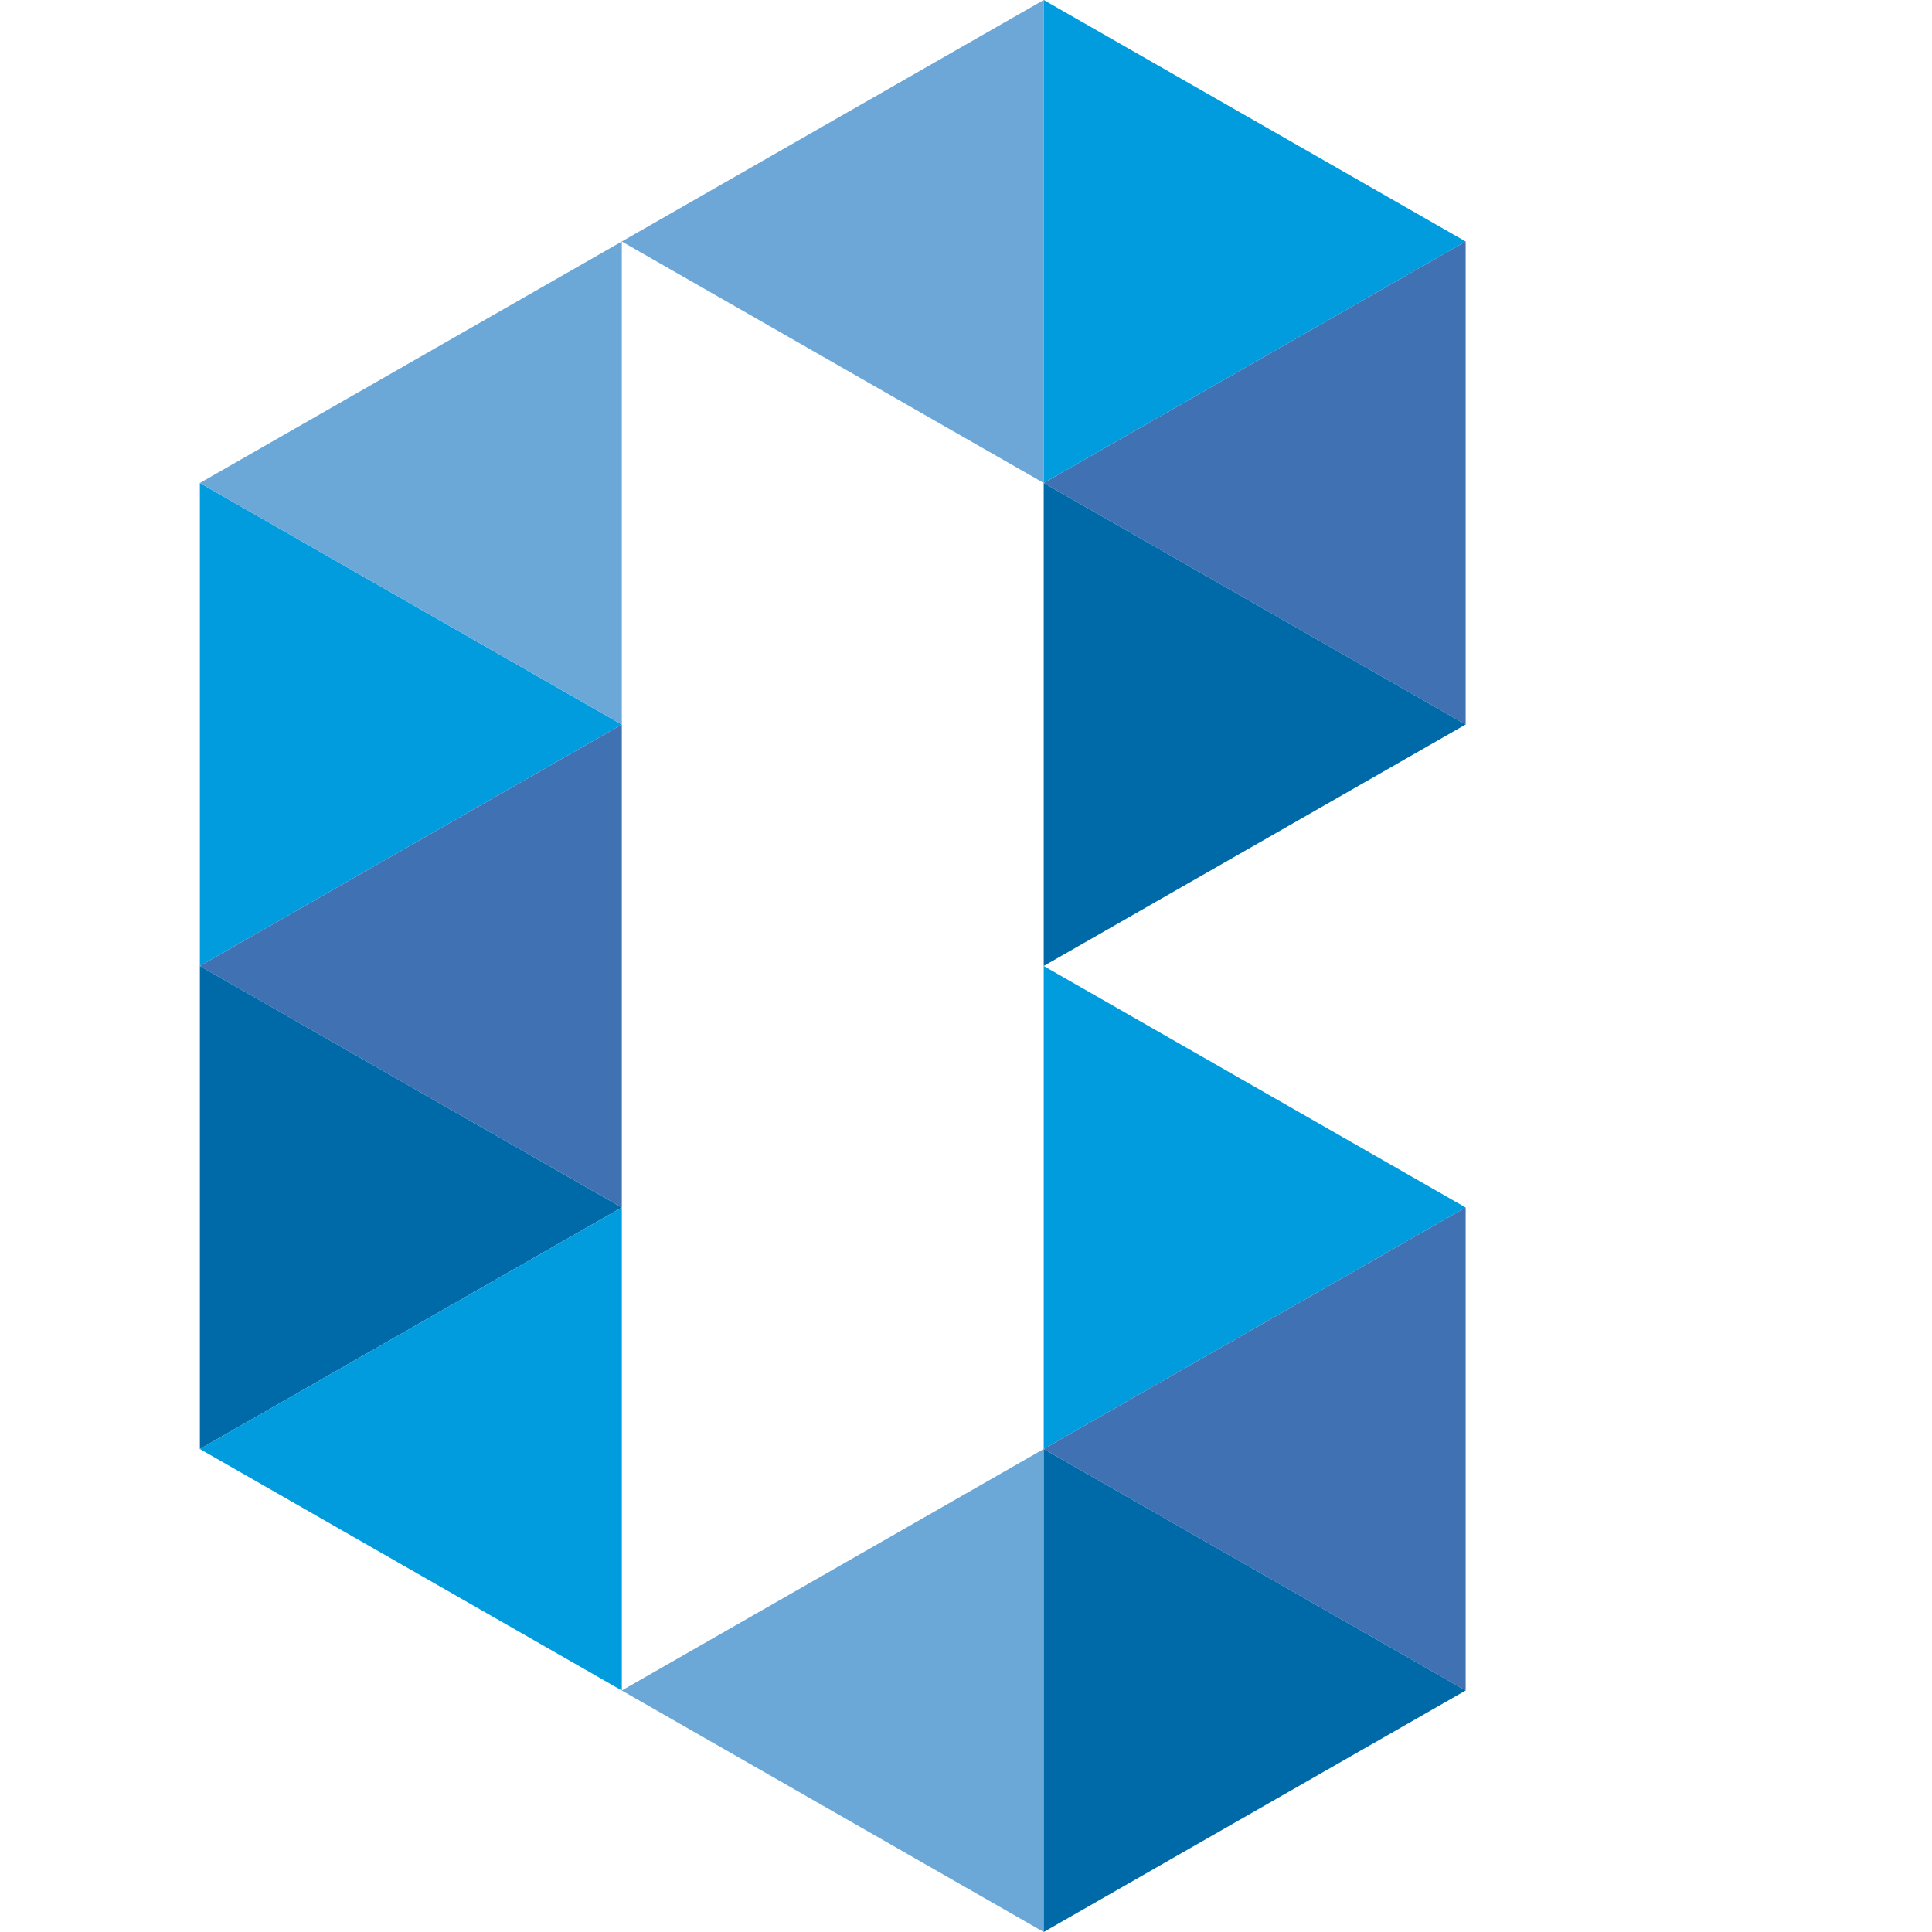
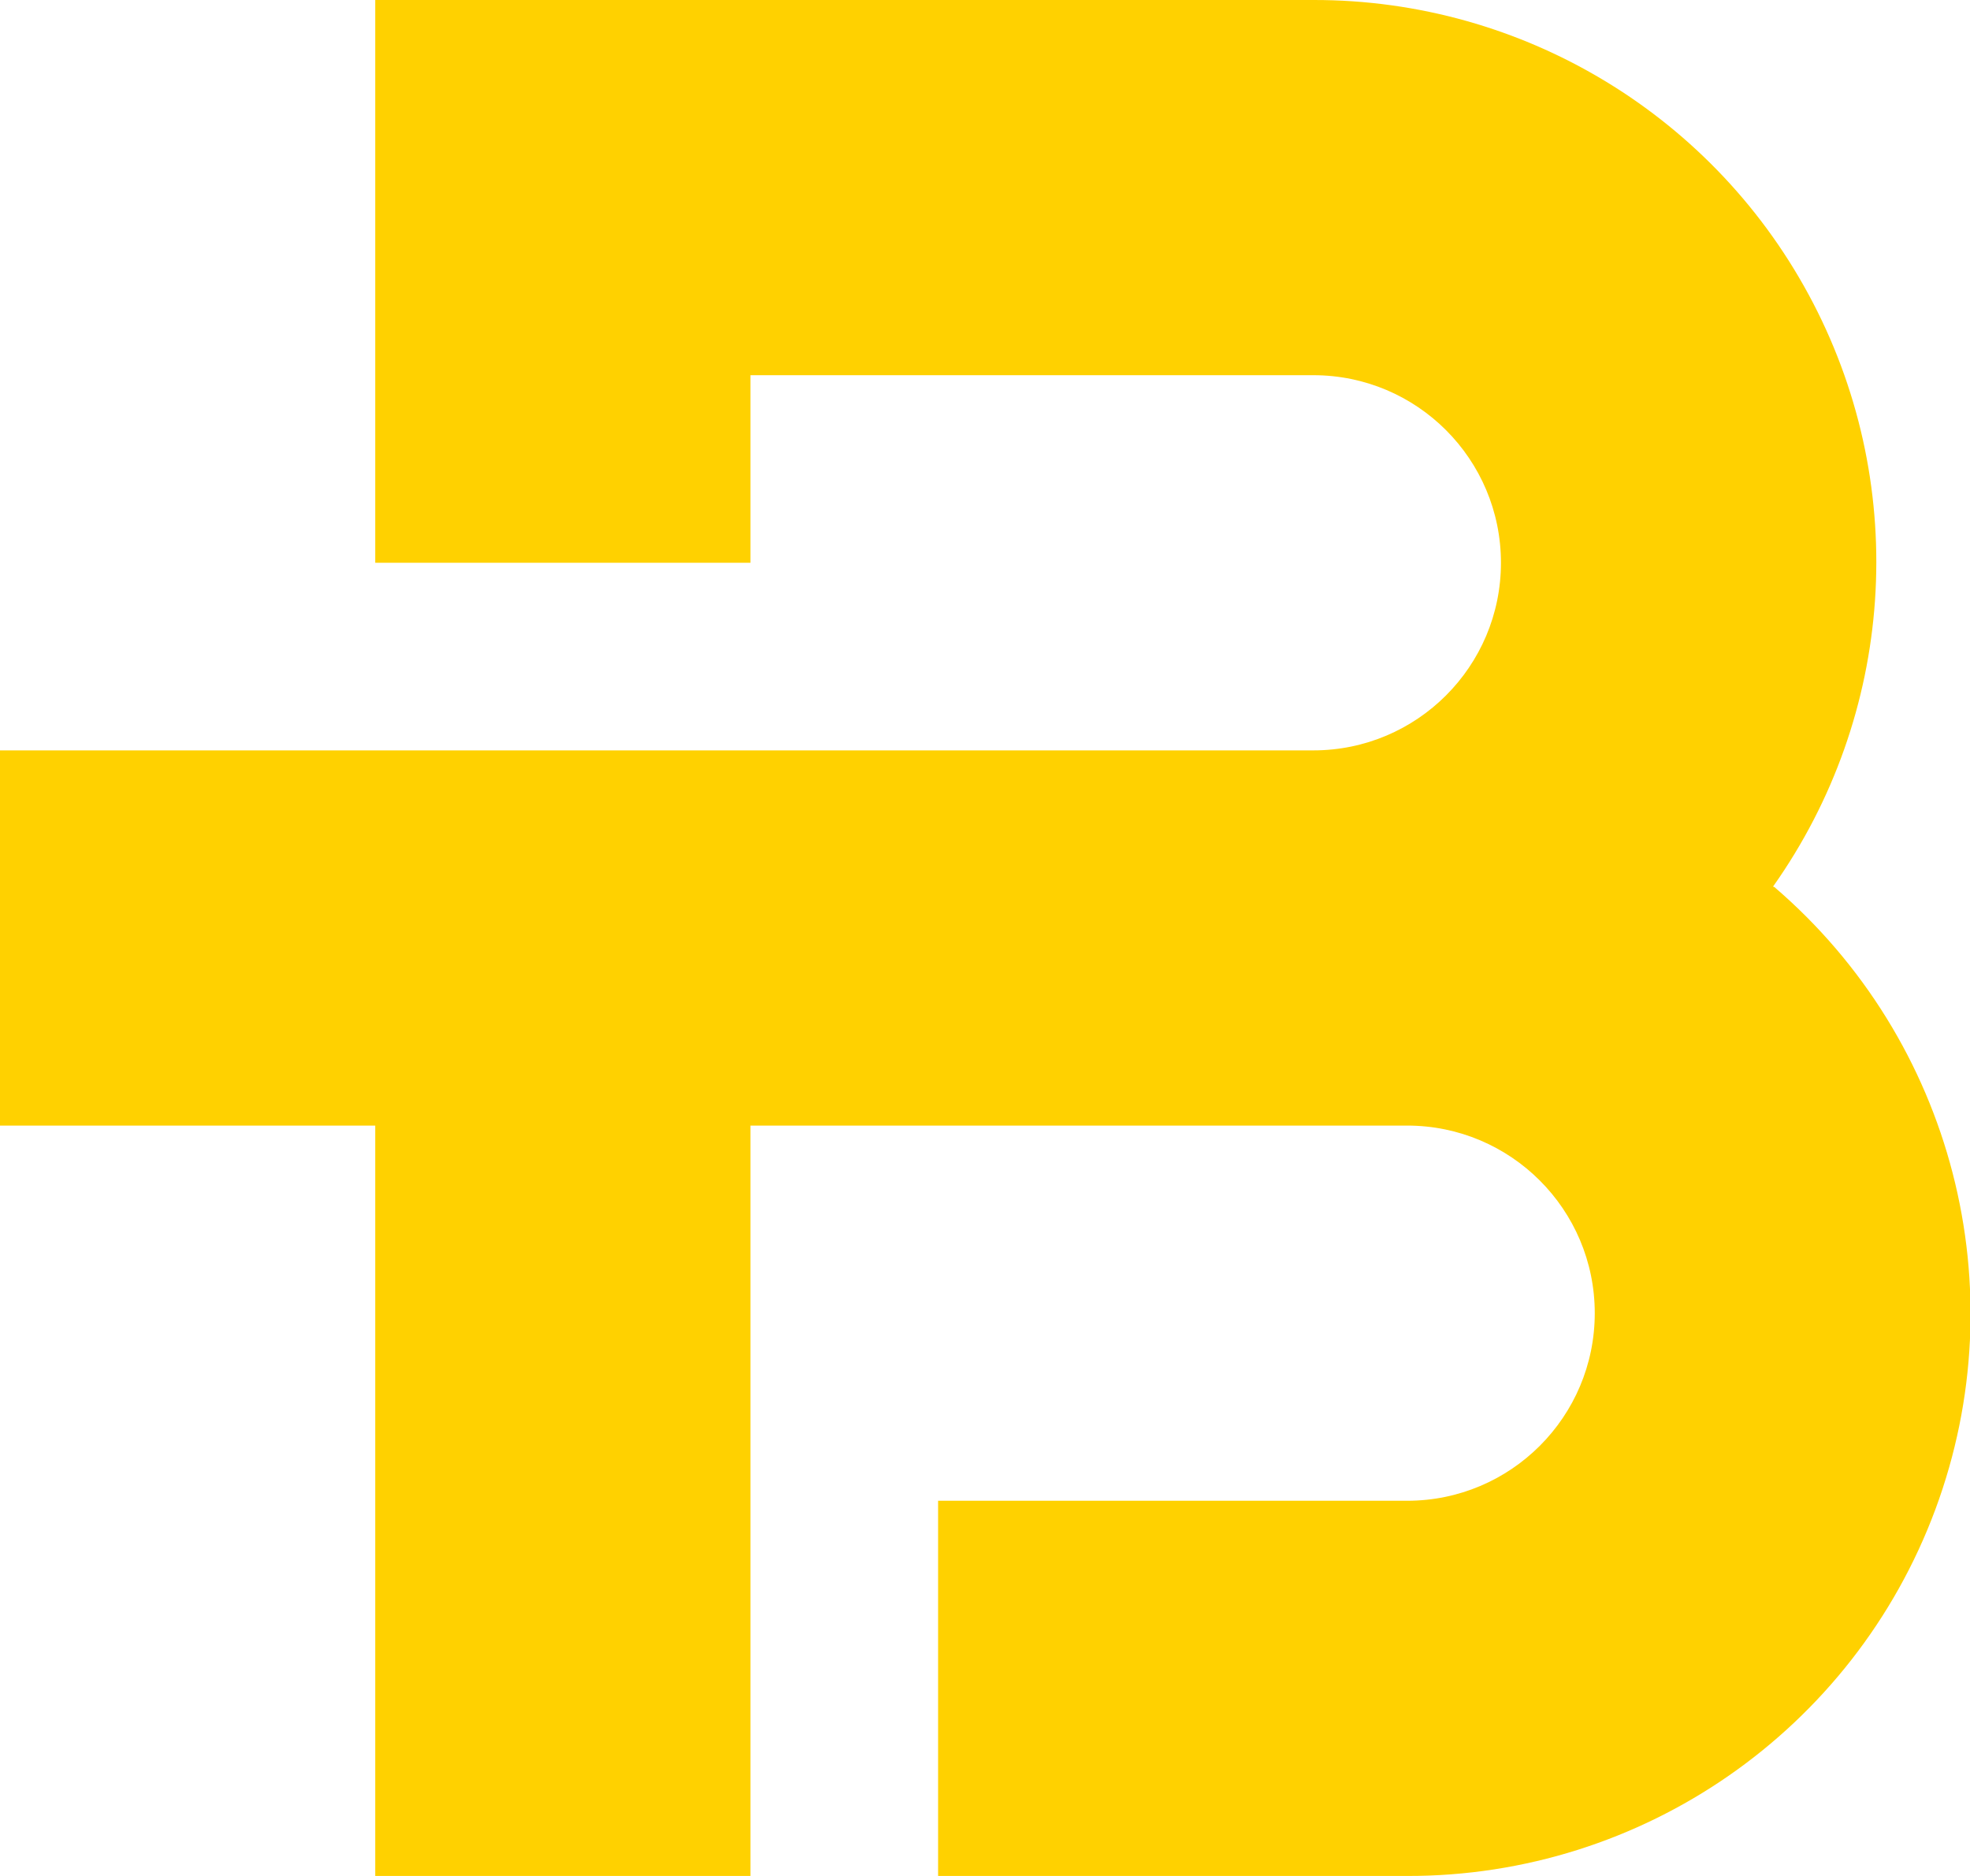
- <svg xmlns="http://www.w3.org/2000/svg" width="40" height="40" viewBox="0 0 40 40" fill="none">
-   <path d="M12.873 15L4.138 20L4.138 10L12.873 15Z" fill="#019CDE" />
-   <path d="M4.138 20L12.874 15L12.874 25L4.138 20Z" fill="#4071B3" />
-   <path d="M4.138 10L12.874 5L12.874 15L4.138 10Z" fill="#6BA8D7" />
-   <path d="M12.873 5L21.609 2.77581e-05L21.609 10L12.873 5Z" fill="#6CA7D8" />
-   <path d="M12.873 35L21.609 30L21.609 40L12.873 35Z" fill="#6BA8D7" />
-   <path d="M12.873 25L4.138 30L4.138 20L12.873 25Z" fill="#006AA8" />
-   <path d="M30.345 25L21.609 30L21.609 20L30.345 25Z" fill="#019CDE" />
-   <path d="M21.609 30L30.345 25L30.345 35L21.609 30Z" fill="#4071B3" />
-   <path d="M30.345 35L21.609 40L21.609 30L30.345 35Z" fill="#006AA8" />
-   <path d="M30.345 5L21.609 10L21.609 -3.61749e-07L30.345 5Z" fill="#019CDE" />
-   <path d="M21.609 10L30.345 5L30.345 15L21.609 10Z" fill="#4071B3" />
-   <path d="M30.345 15L21.609 20L21.609 10L30.345 15Z" fill="#006AA8" />
-   <path d="M4.138 30L12.874 25L12.874 35L4.138 30Z" fill="#019CDE" />
+ <svg xmlns="http://www.w3.org/2000/svg" viewBox="0 0 69.72 66.4">
+   <g>
+     <g>
+       <path fill="#ffd100" d="M62.75,31.38A19.89,19.89,0,0,0,46.48,0H13.28V19.92H26.56V13.28H46.48a6.64,6.64,0,0,1,0,13.28H0V39.84H13.28V66.4H26.56V39.84H49.8a6.64,6.64,0,1,1,0,13.28H33.2V66.4H49.8a19.9,19.9,0,0,0,13-35Z" />
+     </g>
+   </g>
</svg>
